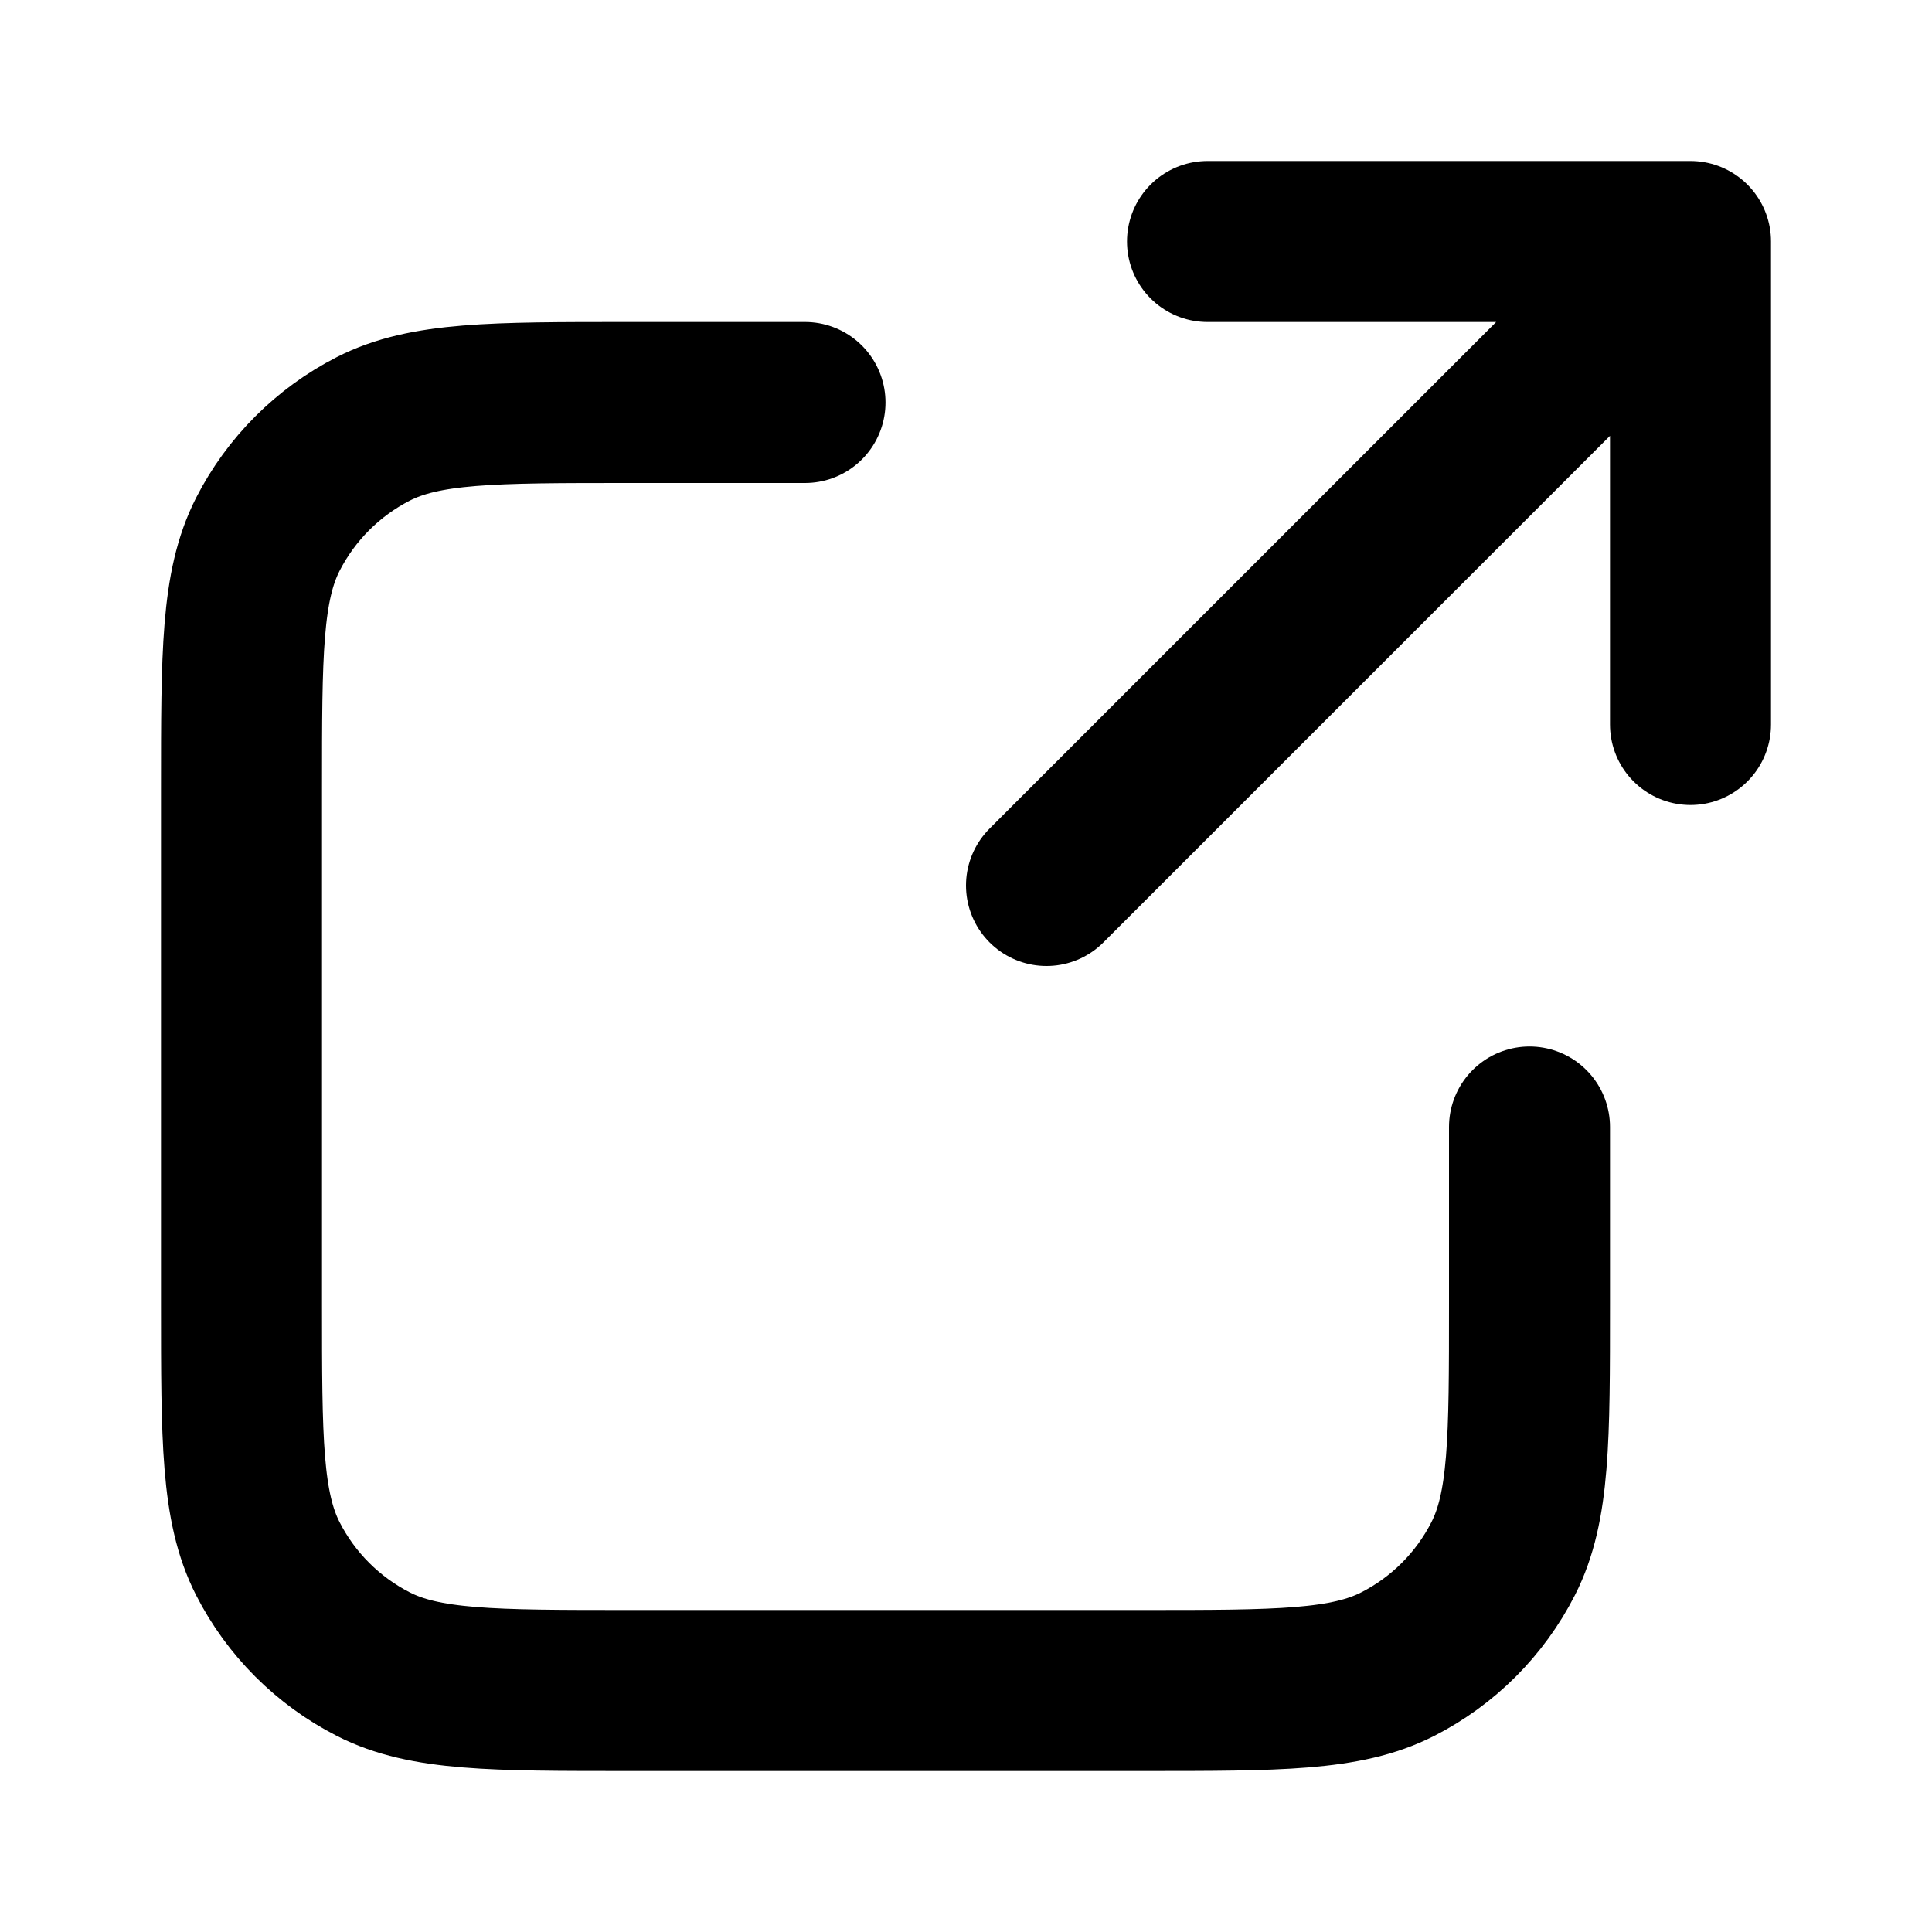
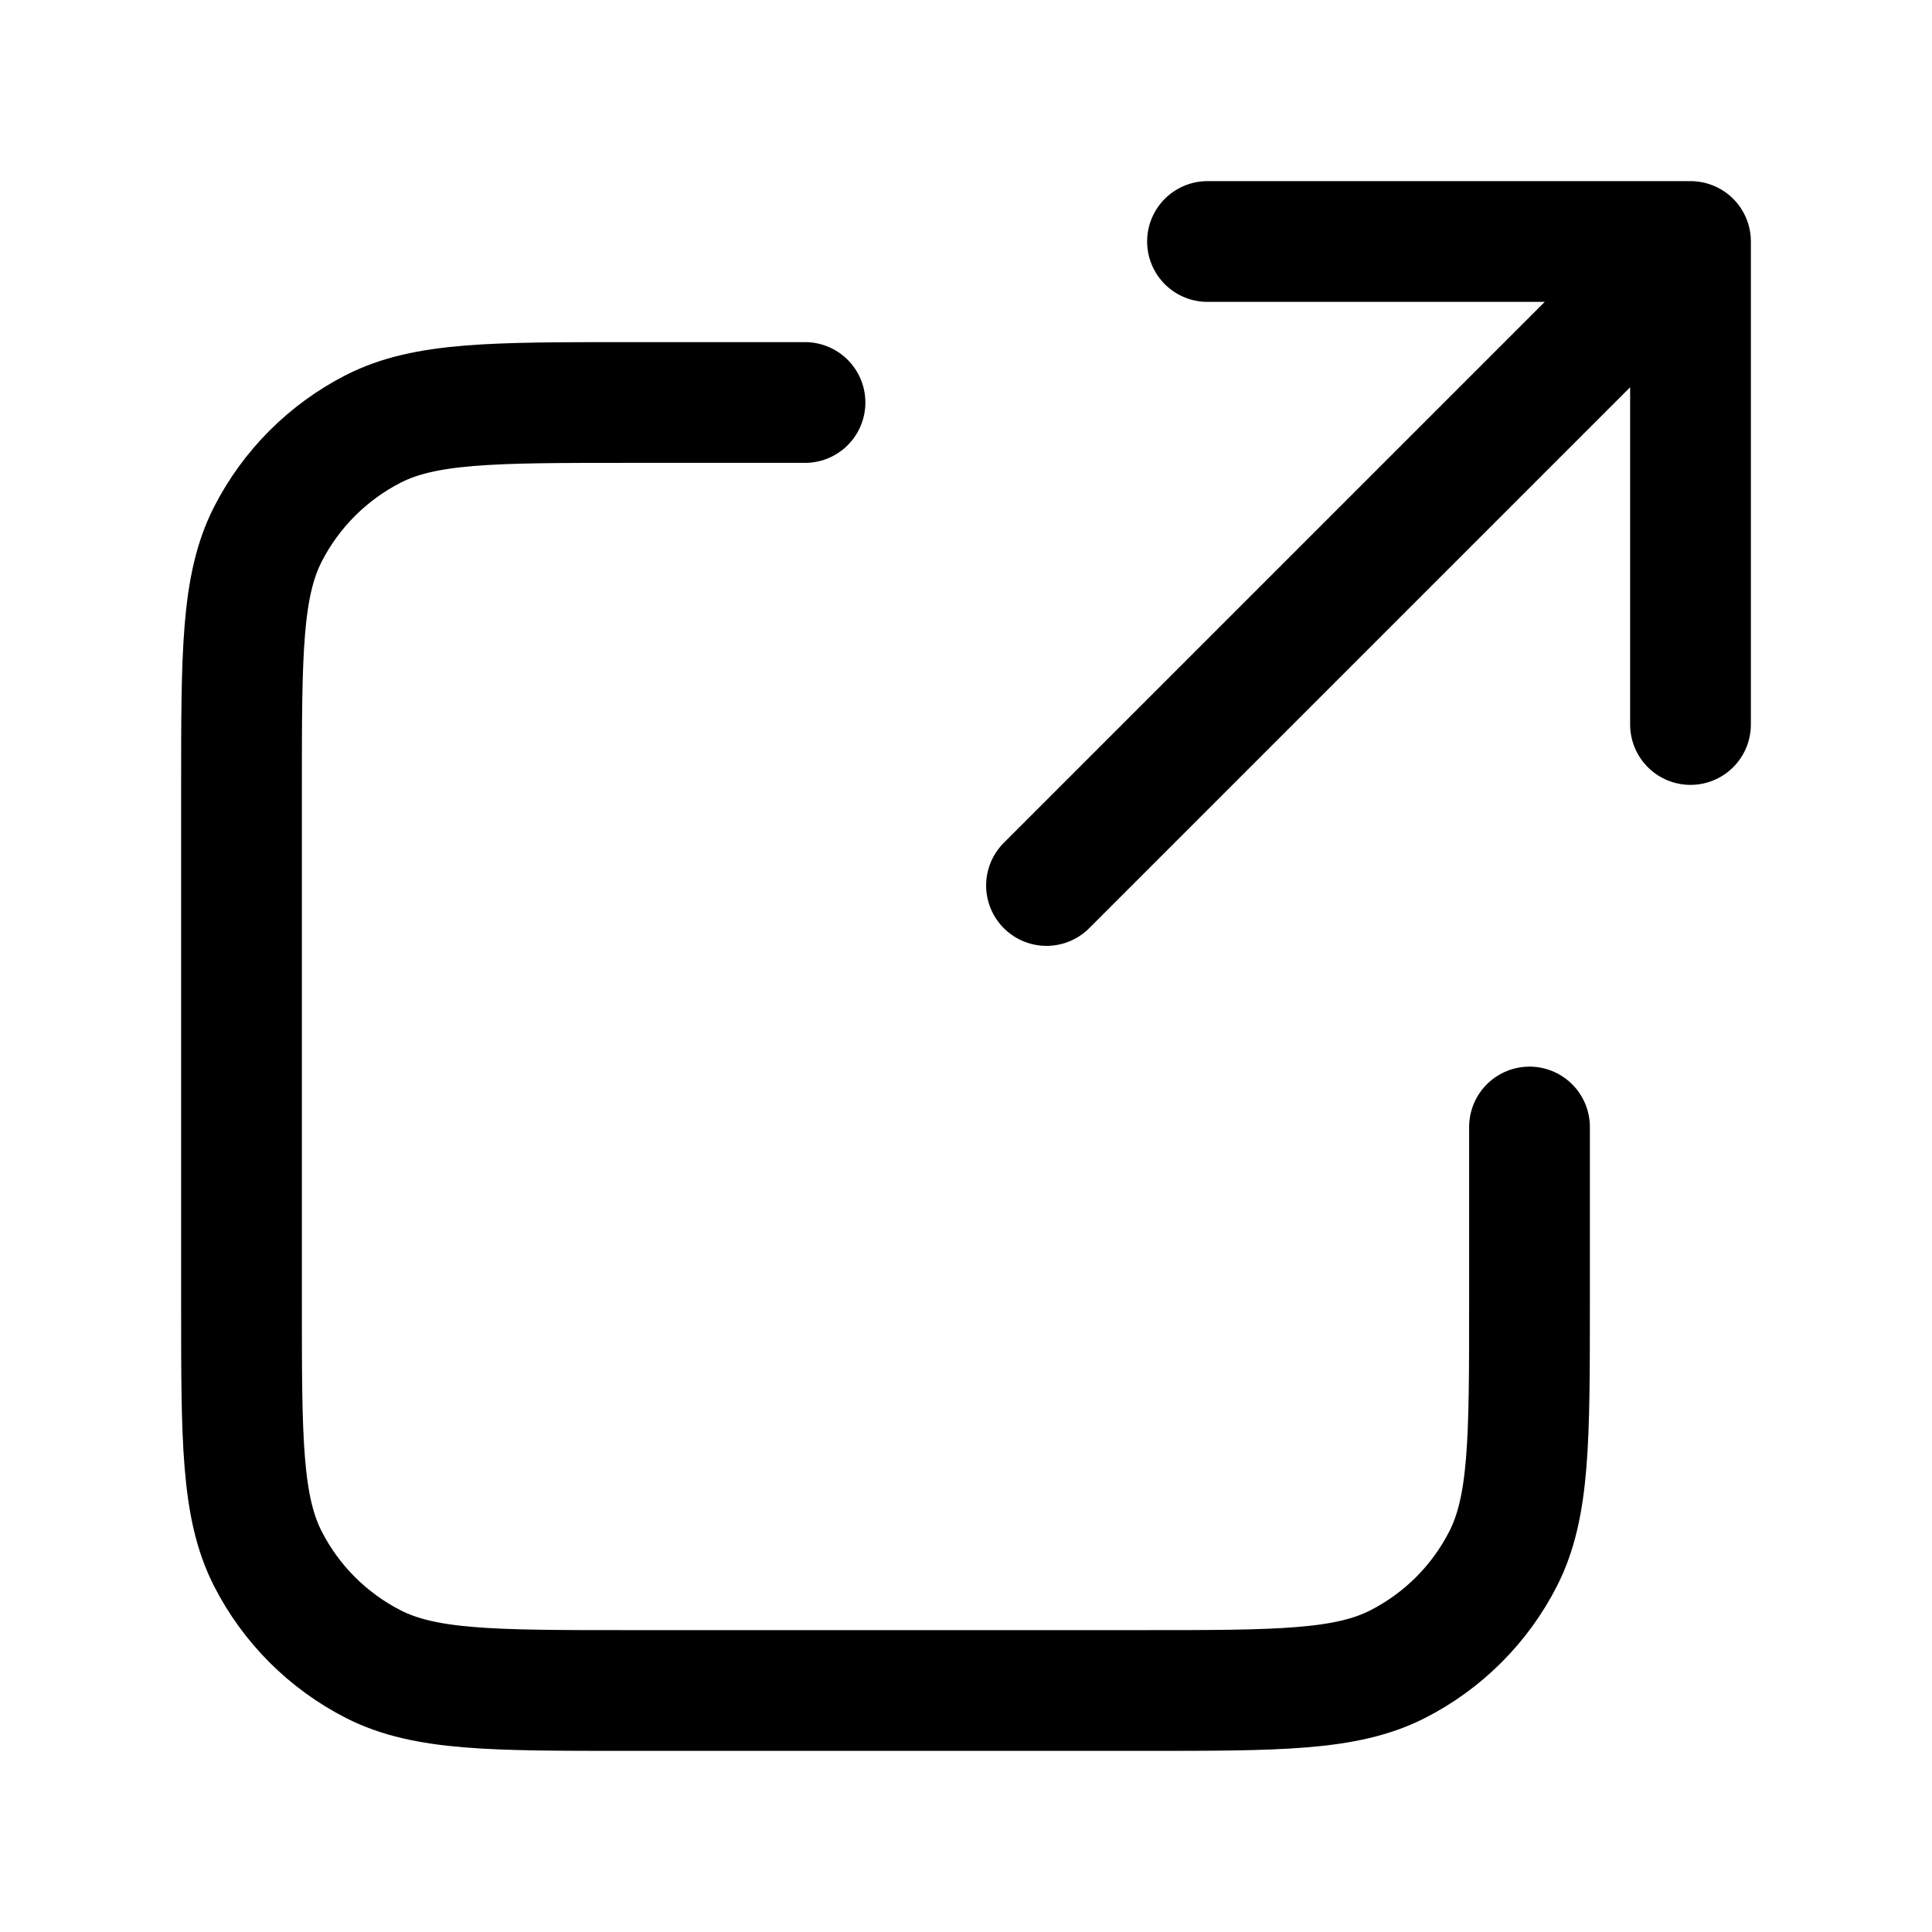
<svg xmlns="http://www.w3.org/2000/svg" width="24" height="24" viewBox="0 0 24 24" fill="none">
-   <path d="M15 3H21L21 9M21 3L13 11M10 5H7.8C6.12 5 5.28 5 4.638 5.327C4.074 5.615 3.615 6.074 3.327 6.638C3 7.28 3 8.12 3 9.8V16.2C3 17.88 3 18.72 3.327 19.362C3.615 19.927 4.074 20.385 4.638 20.673C5.28 21 6.12 21 7.8 21H14.2C15.88 21 16.72 21 17.362 20.673C17.927 20.385 18.385 19.927 18.673 19.362C19 18.72 19 17.88 19 16.2V14" stroke="currentColor" stroke-width="2" stroke-linecap="round" stroke-linejoin="round" />
+   <path d="M15 3H21L21 9M21 3L13 11M10 5H7.8C6.12 5 5.28 5 4.638 5.327C4.074 5.615 3.615 6.074 3.327 6.638C3 7.28 3 8.12 3 9.8V16.2C3 17.88 3 18.72 3.327 19.362C3.615 19.927 4.074 20.385 4.638 20.673C5.28 21 6.12 21 7.8 21H14.2C15.88 21 16.72 21 17.362 20.673C17.927 20.385 18.385 19.927 18.673 19.362C19 18.72 19 17.88 19 16.2V14" stroke="currentColor" stroke-width="1.5" stroke-linecap="round" stroke-linejoin="round" />
</svg>
